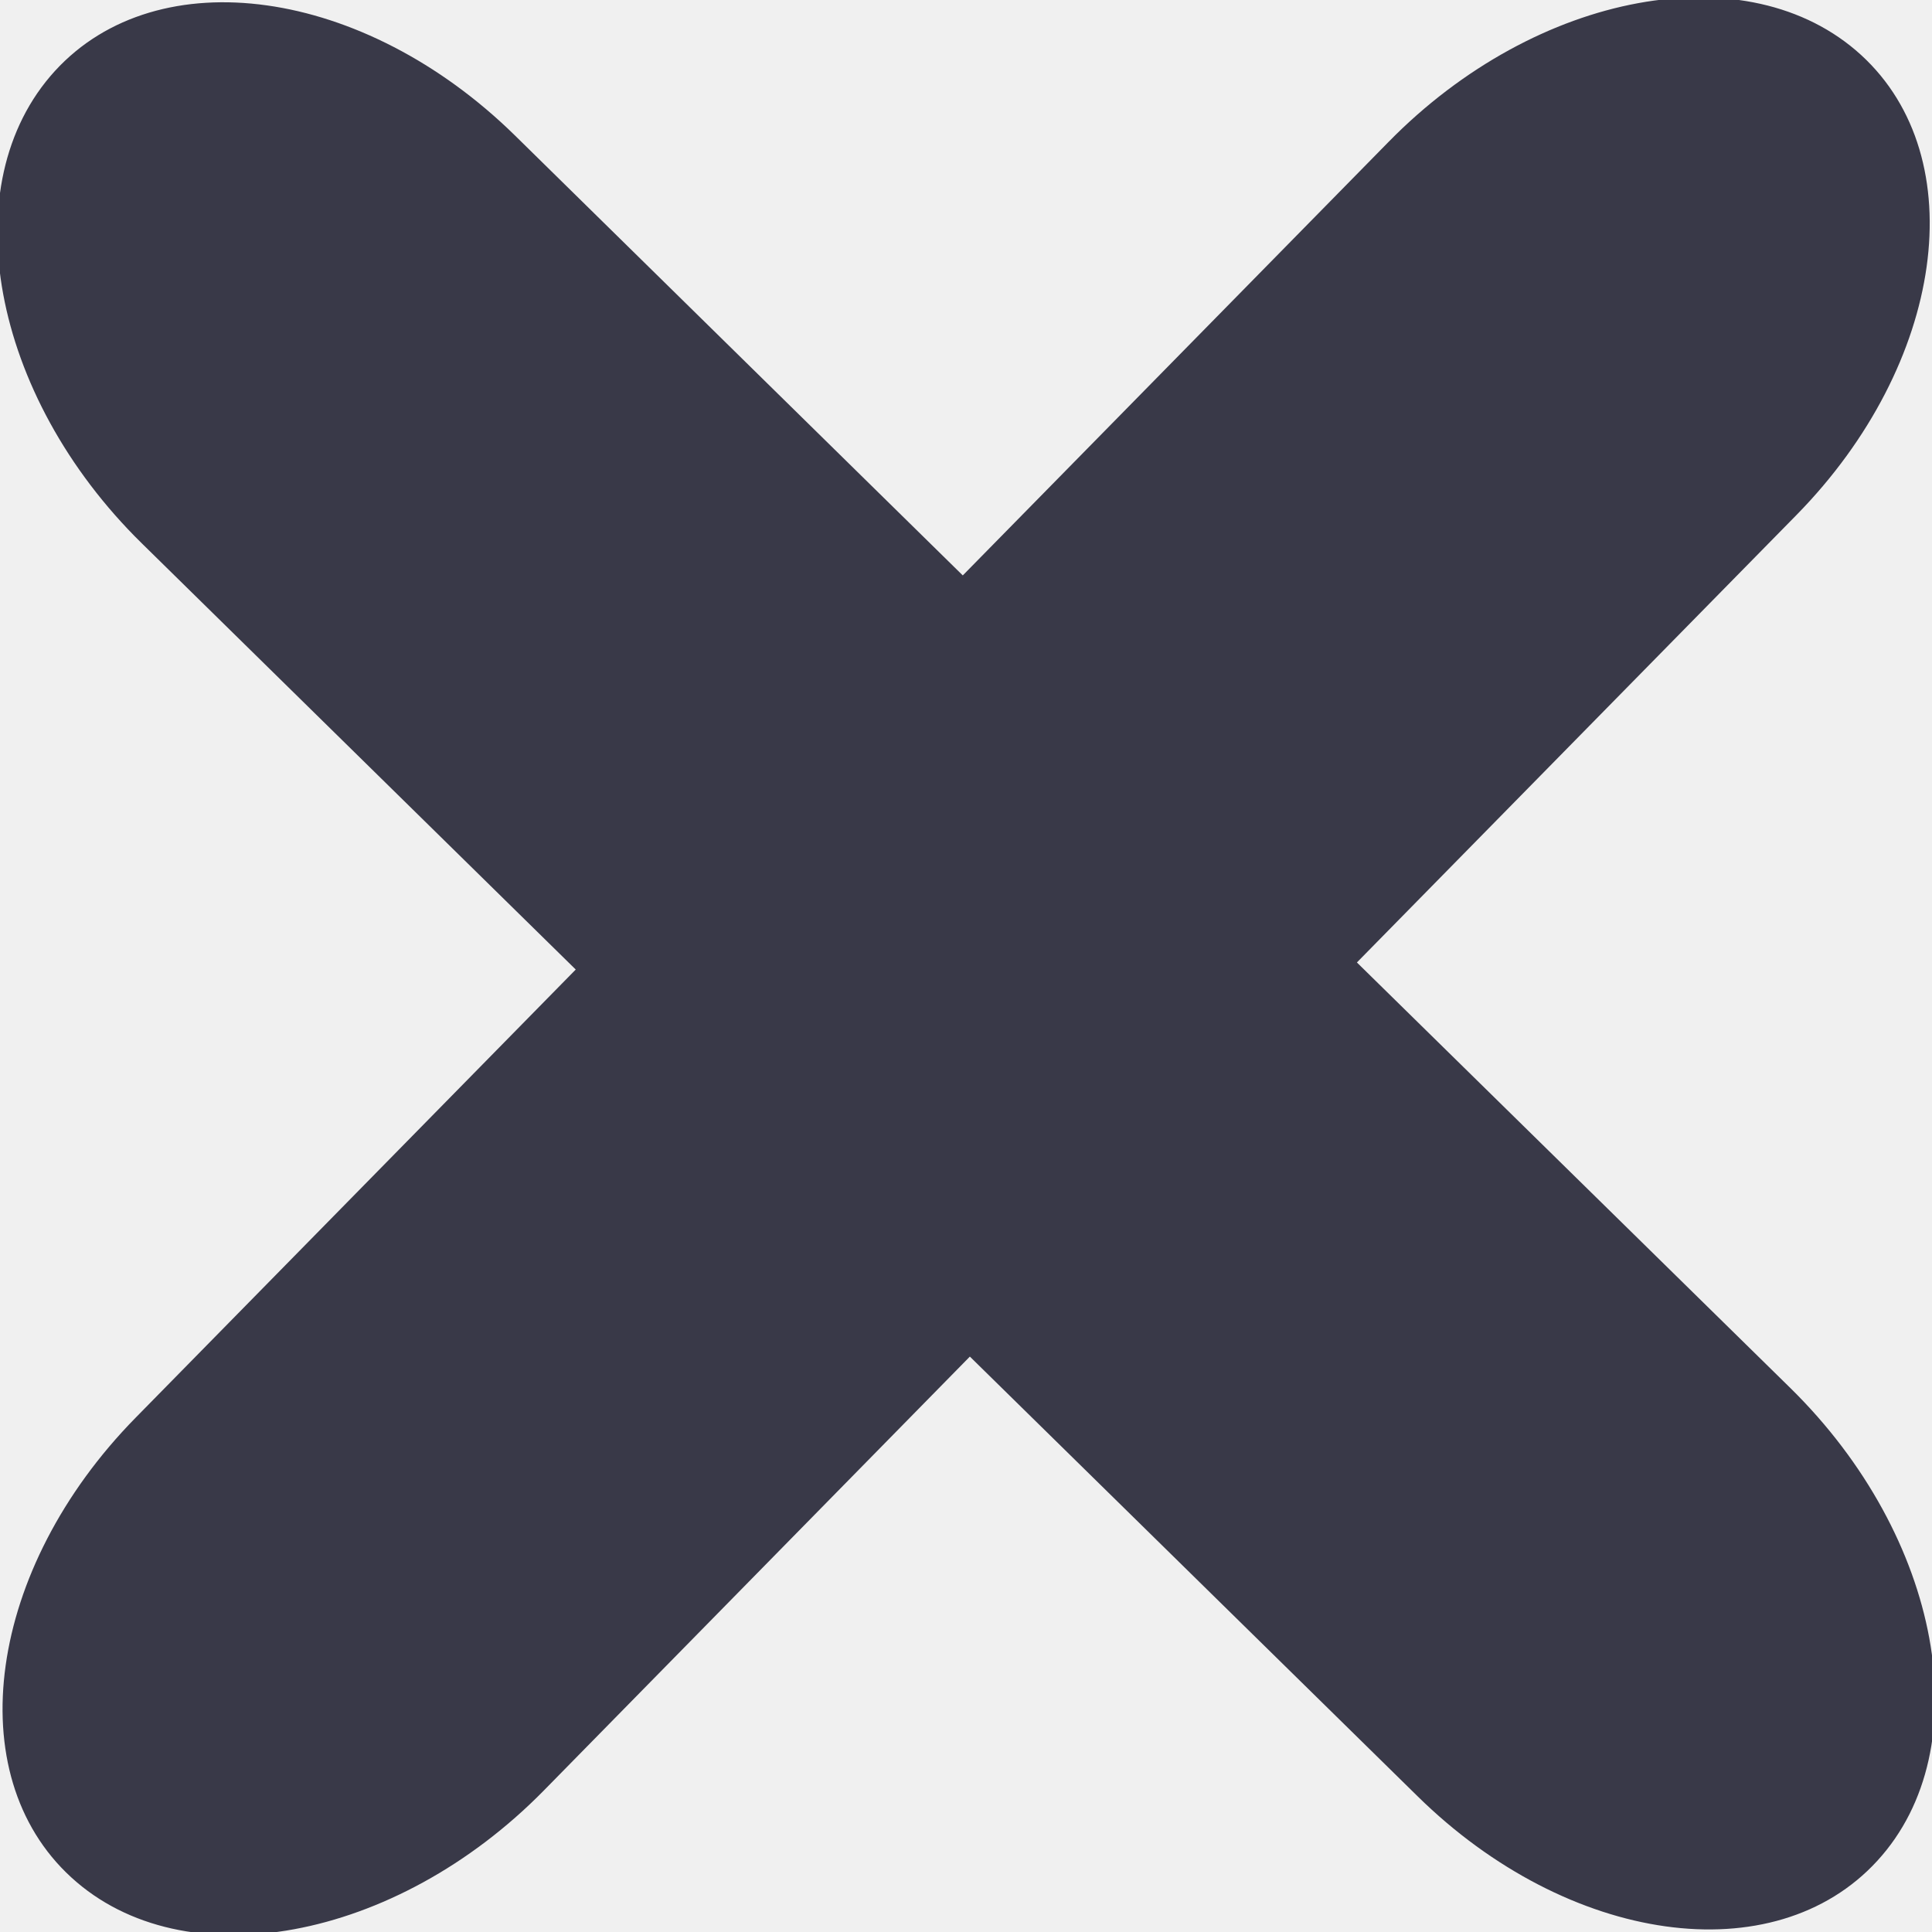
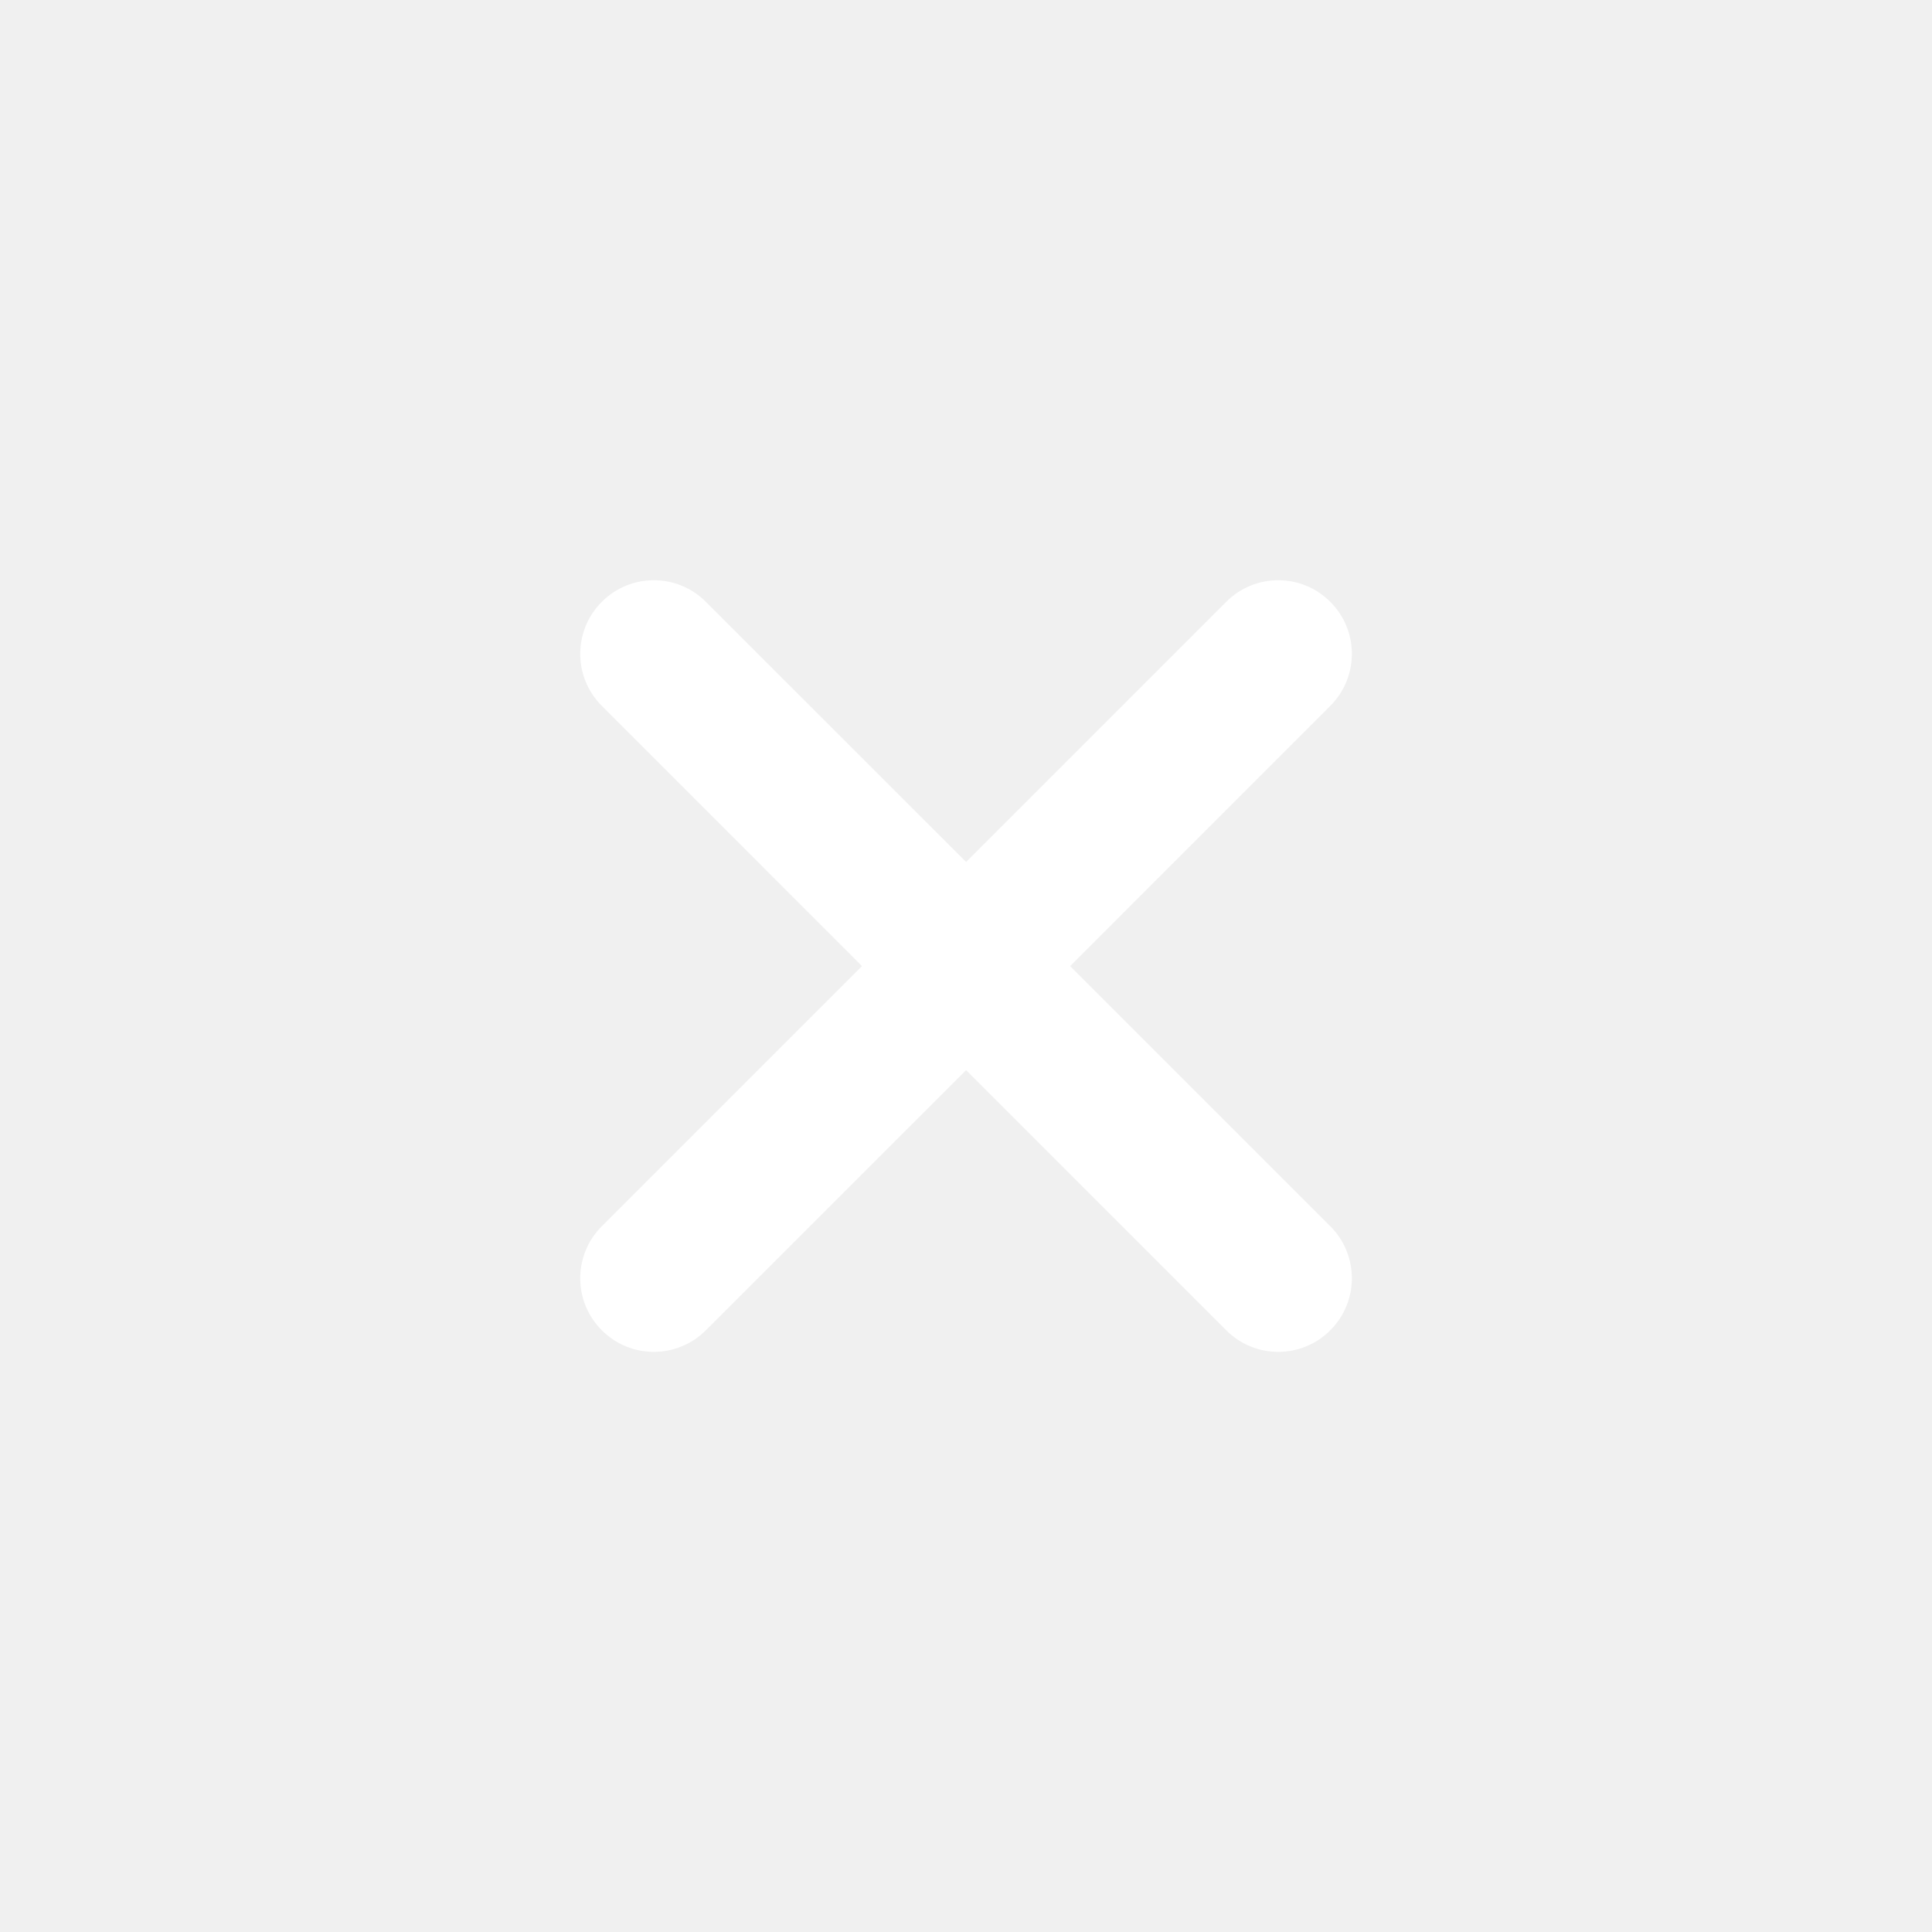
- <svg xmlns="http://www.w3.org/2000/svg" preserveAspectRatio="xMidYMid" width="12" height="12" viewBox="0 0 12 12">
+ <svg xmlns="http://www.w3.org/2000/svg" preserveAspectRatio="xMidYMid" width="20" height="20" viewBox="0 0 20 20">
  <defs>
    <style>
      .cls-1 {
-         fill: #393948;
+         fill: #fff;
        fill-rule: evenodd;
      }
    </style>
  </defs>
-   <path d="M8.428,5.978 L11.122,8.623 C12.059,9.544 12.301,10.858 11.661,11.557 C11.021,12.257 9.742,12.078 8.805,11.157 L6.024,8.426 L3.377,11.122 C2.456,12.059 1.142,12.301 0.443,11.661 C-0.257,11.021 -0.078,9.742 0.843,8.805 L3.576,6.022 L0.881,3.375 C-0.057,2.455 -0.298,1.141 0.341,0.441 C0.981,-0.259 2.260,-0.079 3.198,0.841 L5.980,3.574 L8.625,0.881 C9.545,-0.057 10.859,-0.298 11.559,0.341 C12.259,0.981 12.079,2.260 11.159,3.198 L8.428,5.978 Z" class="cls-1" />
+   <path d="M11.078,10.001 L13.771,12.694 C14.069,12.991 14.069,13.474 13.771,13.771 C13.474,14.069 12.991,14.069 12.694,13.771 L10.001,11.078 L7.307,13.771 C7.010,14.069 6.527,14.069 6.230,13.771 C5.932,13.474 5.932,12.991 6.230,12.694 L8.923,10.001 L6.230,7.307 C5.932,7.010 5.932,6.527 6.230,6.230 C6.527,5.932 7.010,5.932 7.307,6.230 L10.001,8.923 L12.694,6.230 C12.991,5.932 13.474,5.932 13.771,6.230 C14.069,6.527 14.069,7.010 13.771,7.307 L11.078,10.001 Z" class="cls-1" />
</svg>
